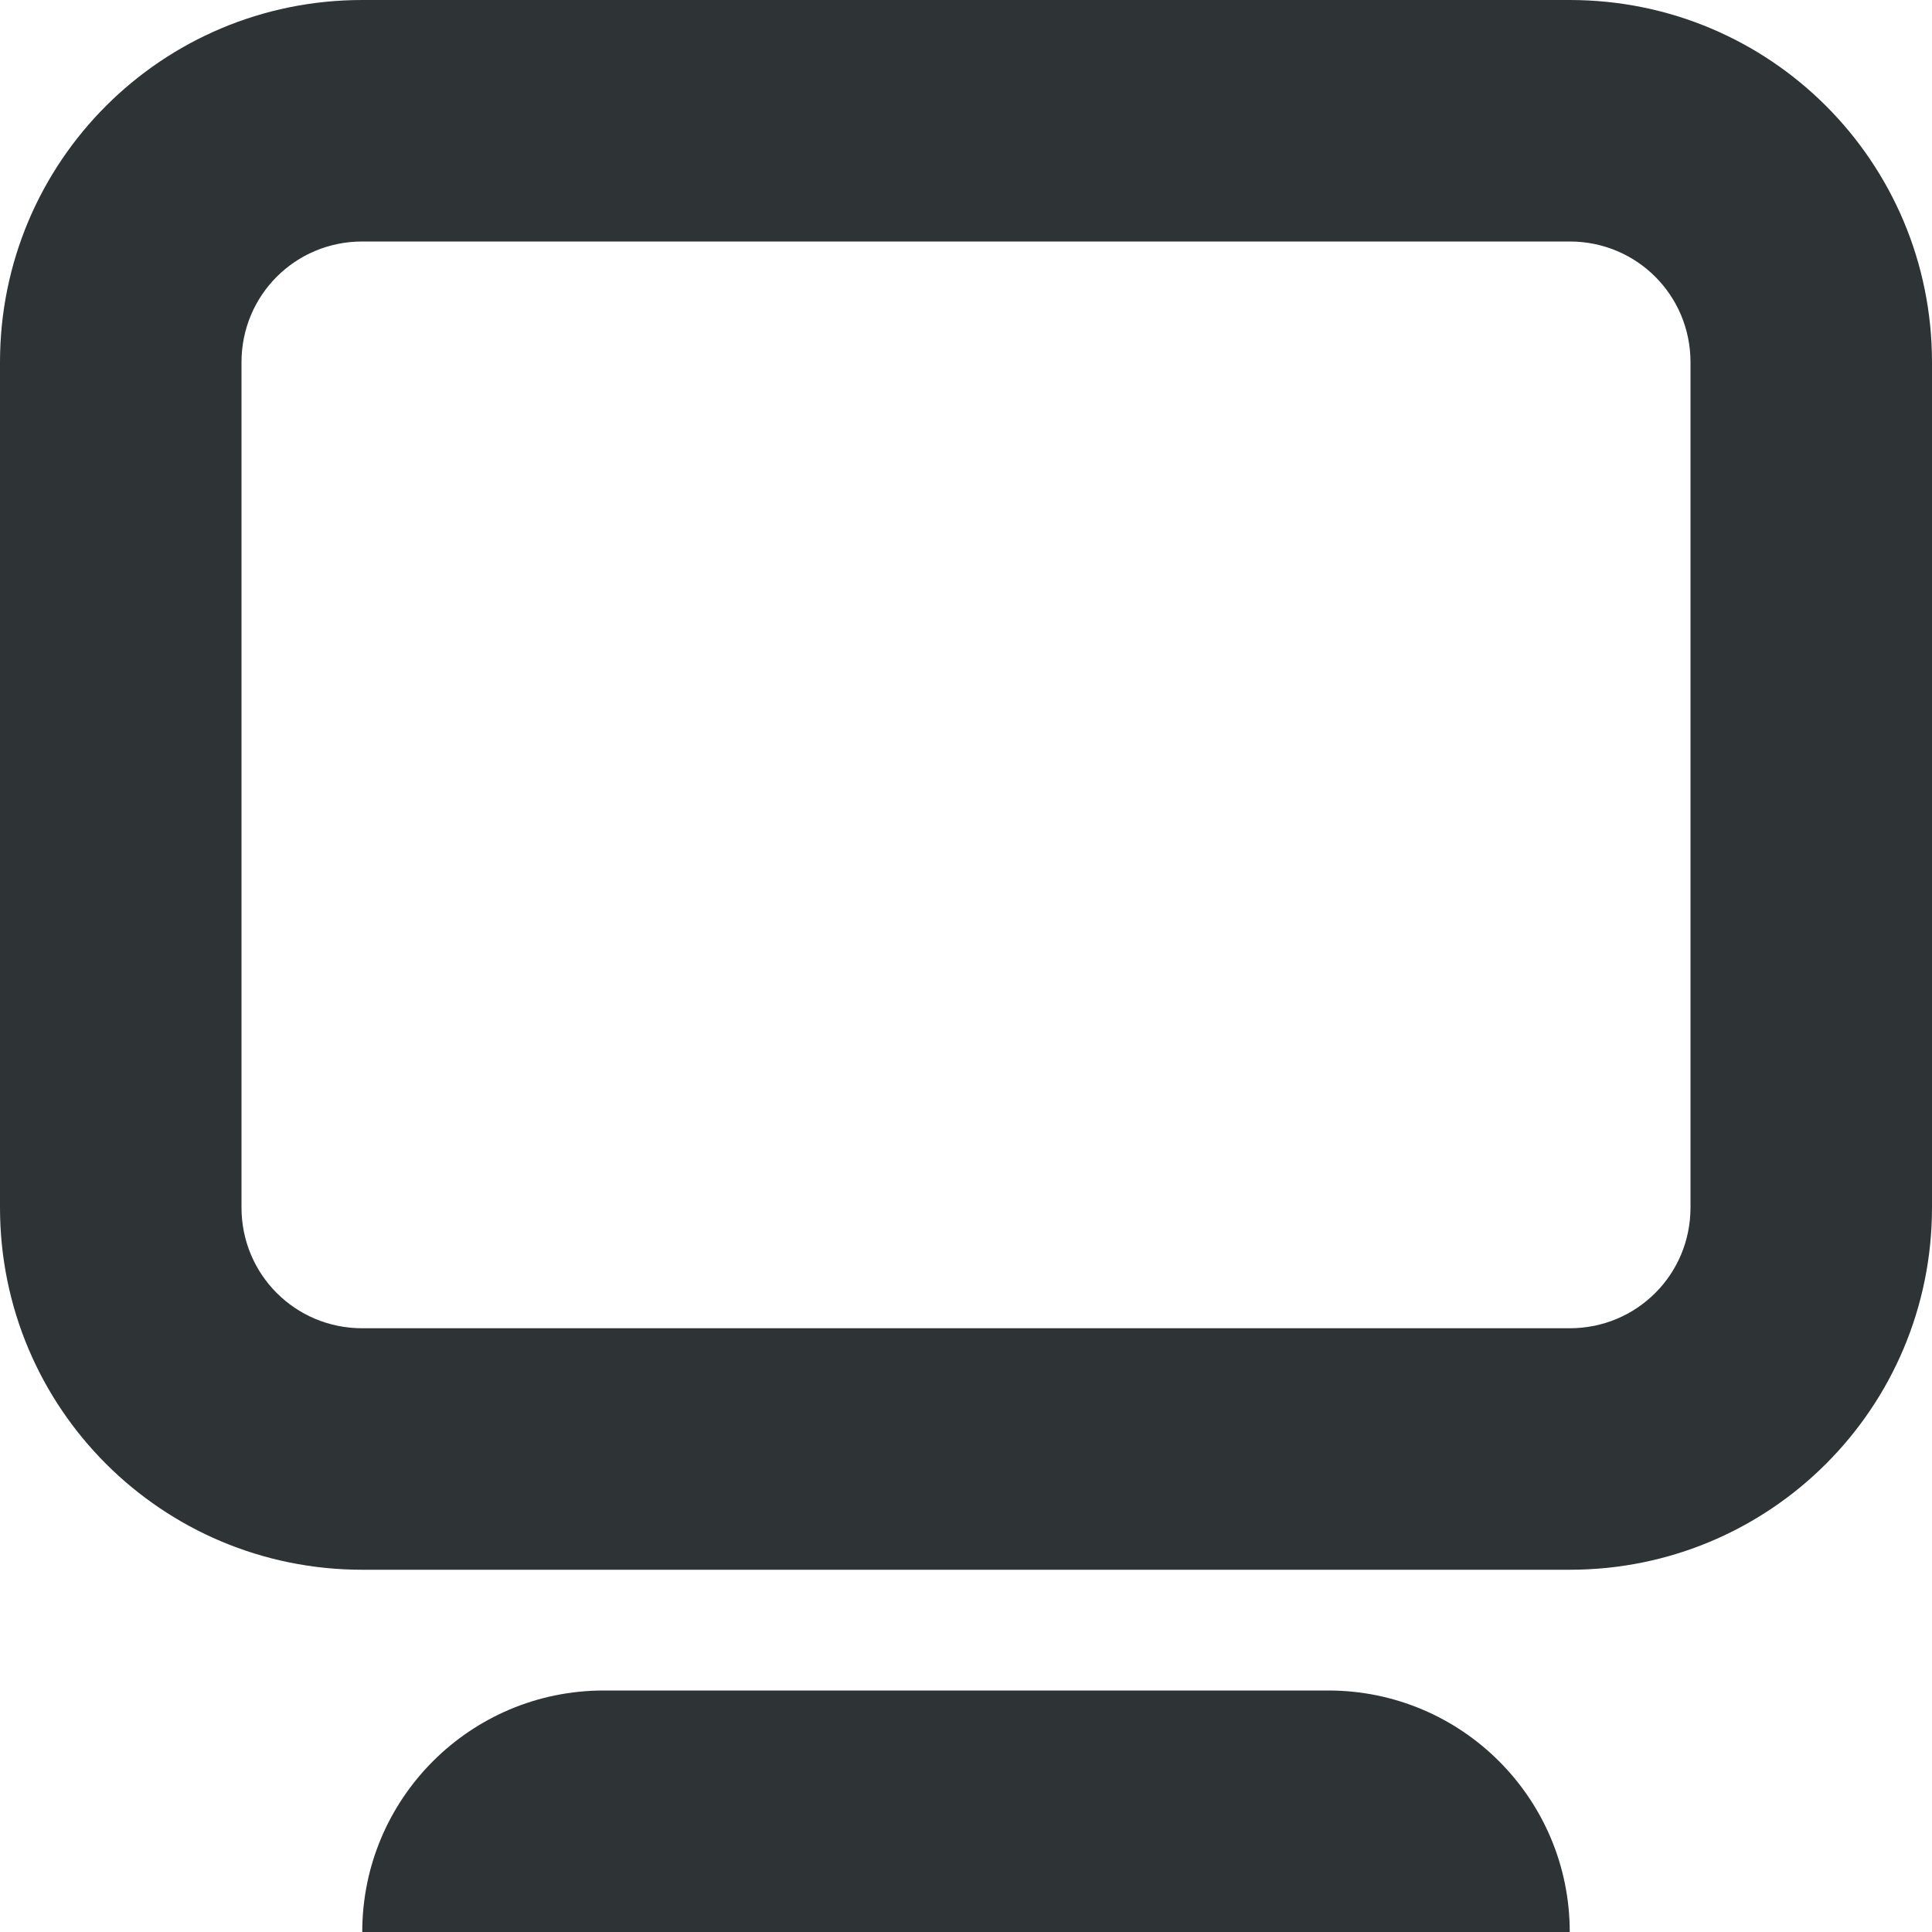
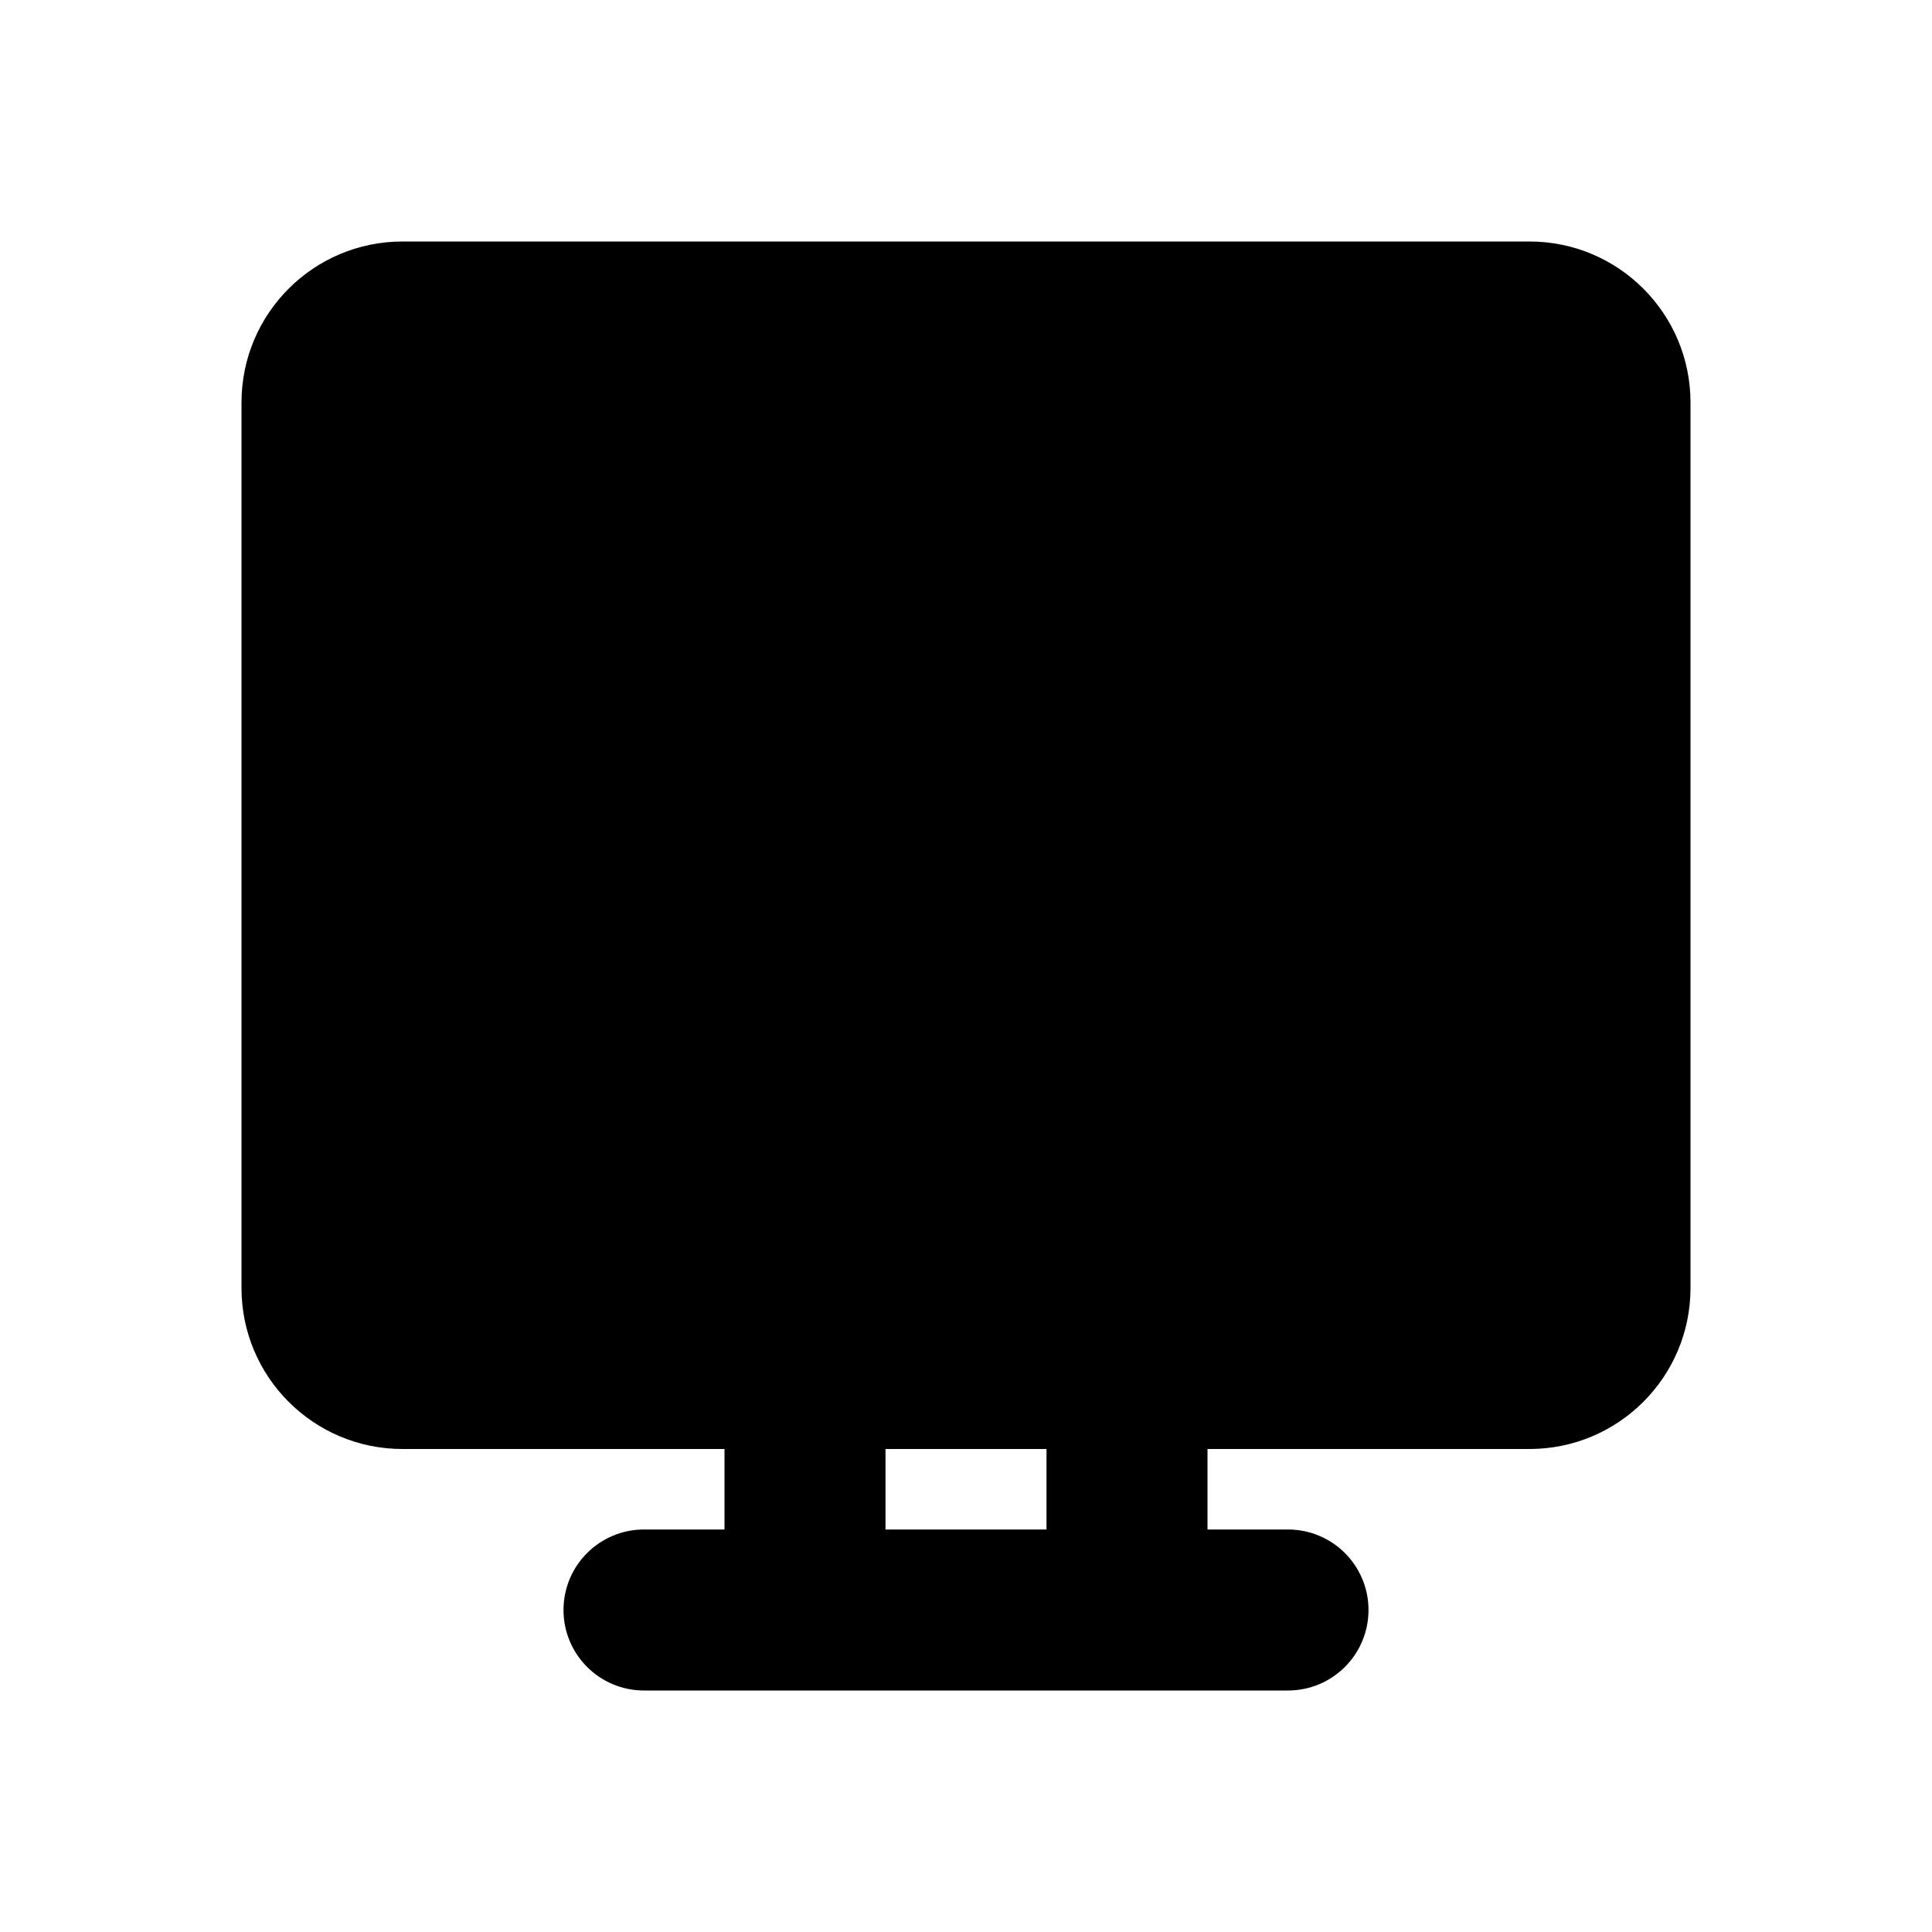
- <svg xmlns="http://www.w3.org/2000/svg" height="16px" viewBox="0 0 16 16" width="16px">
-   <path d="m 3 0 c -1.66 0 -3 1.34 -3 3 v 7 c 0 1.66 1.34 3 3 3 h 10 c 1.66 0 3 -1.34 3 -3 v -7 c 0 -1.66 -1.34 -3 -3 -3 z m 0 2 h 10 c 0.555 0 1 0.445 1 1 v 7 c 0 0.555 -0.445 1 -1 1 h -10 c -0.555 0 -1 -0.445 -1 -1 v -7 c 0 -0.555 0.445 -1 1 -1 z m 2 12 c -1.105 0 -2 0.895 -2 2 h 10 c 0 -1.105 -0.895 -2 -2 -2 z m 0 0" fill="#2e3436" />
+ <svg xmlns="http://www.w3.org/2000/svg" width="32" height="32" viewBox="0 0 24 24">
+   <g fill="none" fill-rule="evenodd">
+     <path d="m12.593 23.258l-.011.002l-.071.035l-.02.004l-.014-.004l-.071-.035q-.016-.005-.024.005l-.004.01l-.017.428l.005.02l.01.013l.104.074l.015.004l.012-.004l.104-.074l.012-.016l.004-.017l-.017-.427q-.004-.016-.017-.018m.265-.113l-.013.002l-.185.093l-.01.01l-.003.011l.018.43l.005.012l.008.007l.201.093q.019.005.029-.008l.004-.014l-.034-.614q-.005-.018-.02-.022m-.715.002a.02.02 0 0 0-.027.006l-.006.014l-.034.614q.001.018.017.024l.015-.002l.201-.093l.01-.008l.004-.011l.017-.43l-.003-.012l-.01-.01z" />
+     <path fill="currentColor" d="M3 5a2 2 0 0 1 2-2h14a2 2 0 0 1 2 2v11a2 2 0 0 1-2 2h-4v1h1a1 1 0 1 1 0 2H8a1 1 0 1 1 0-2h1v-1H5a2 2 0 0 1-2-2zm10 14v-1h-2v1z" />
+   </g>
</svg>
